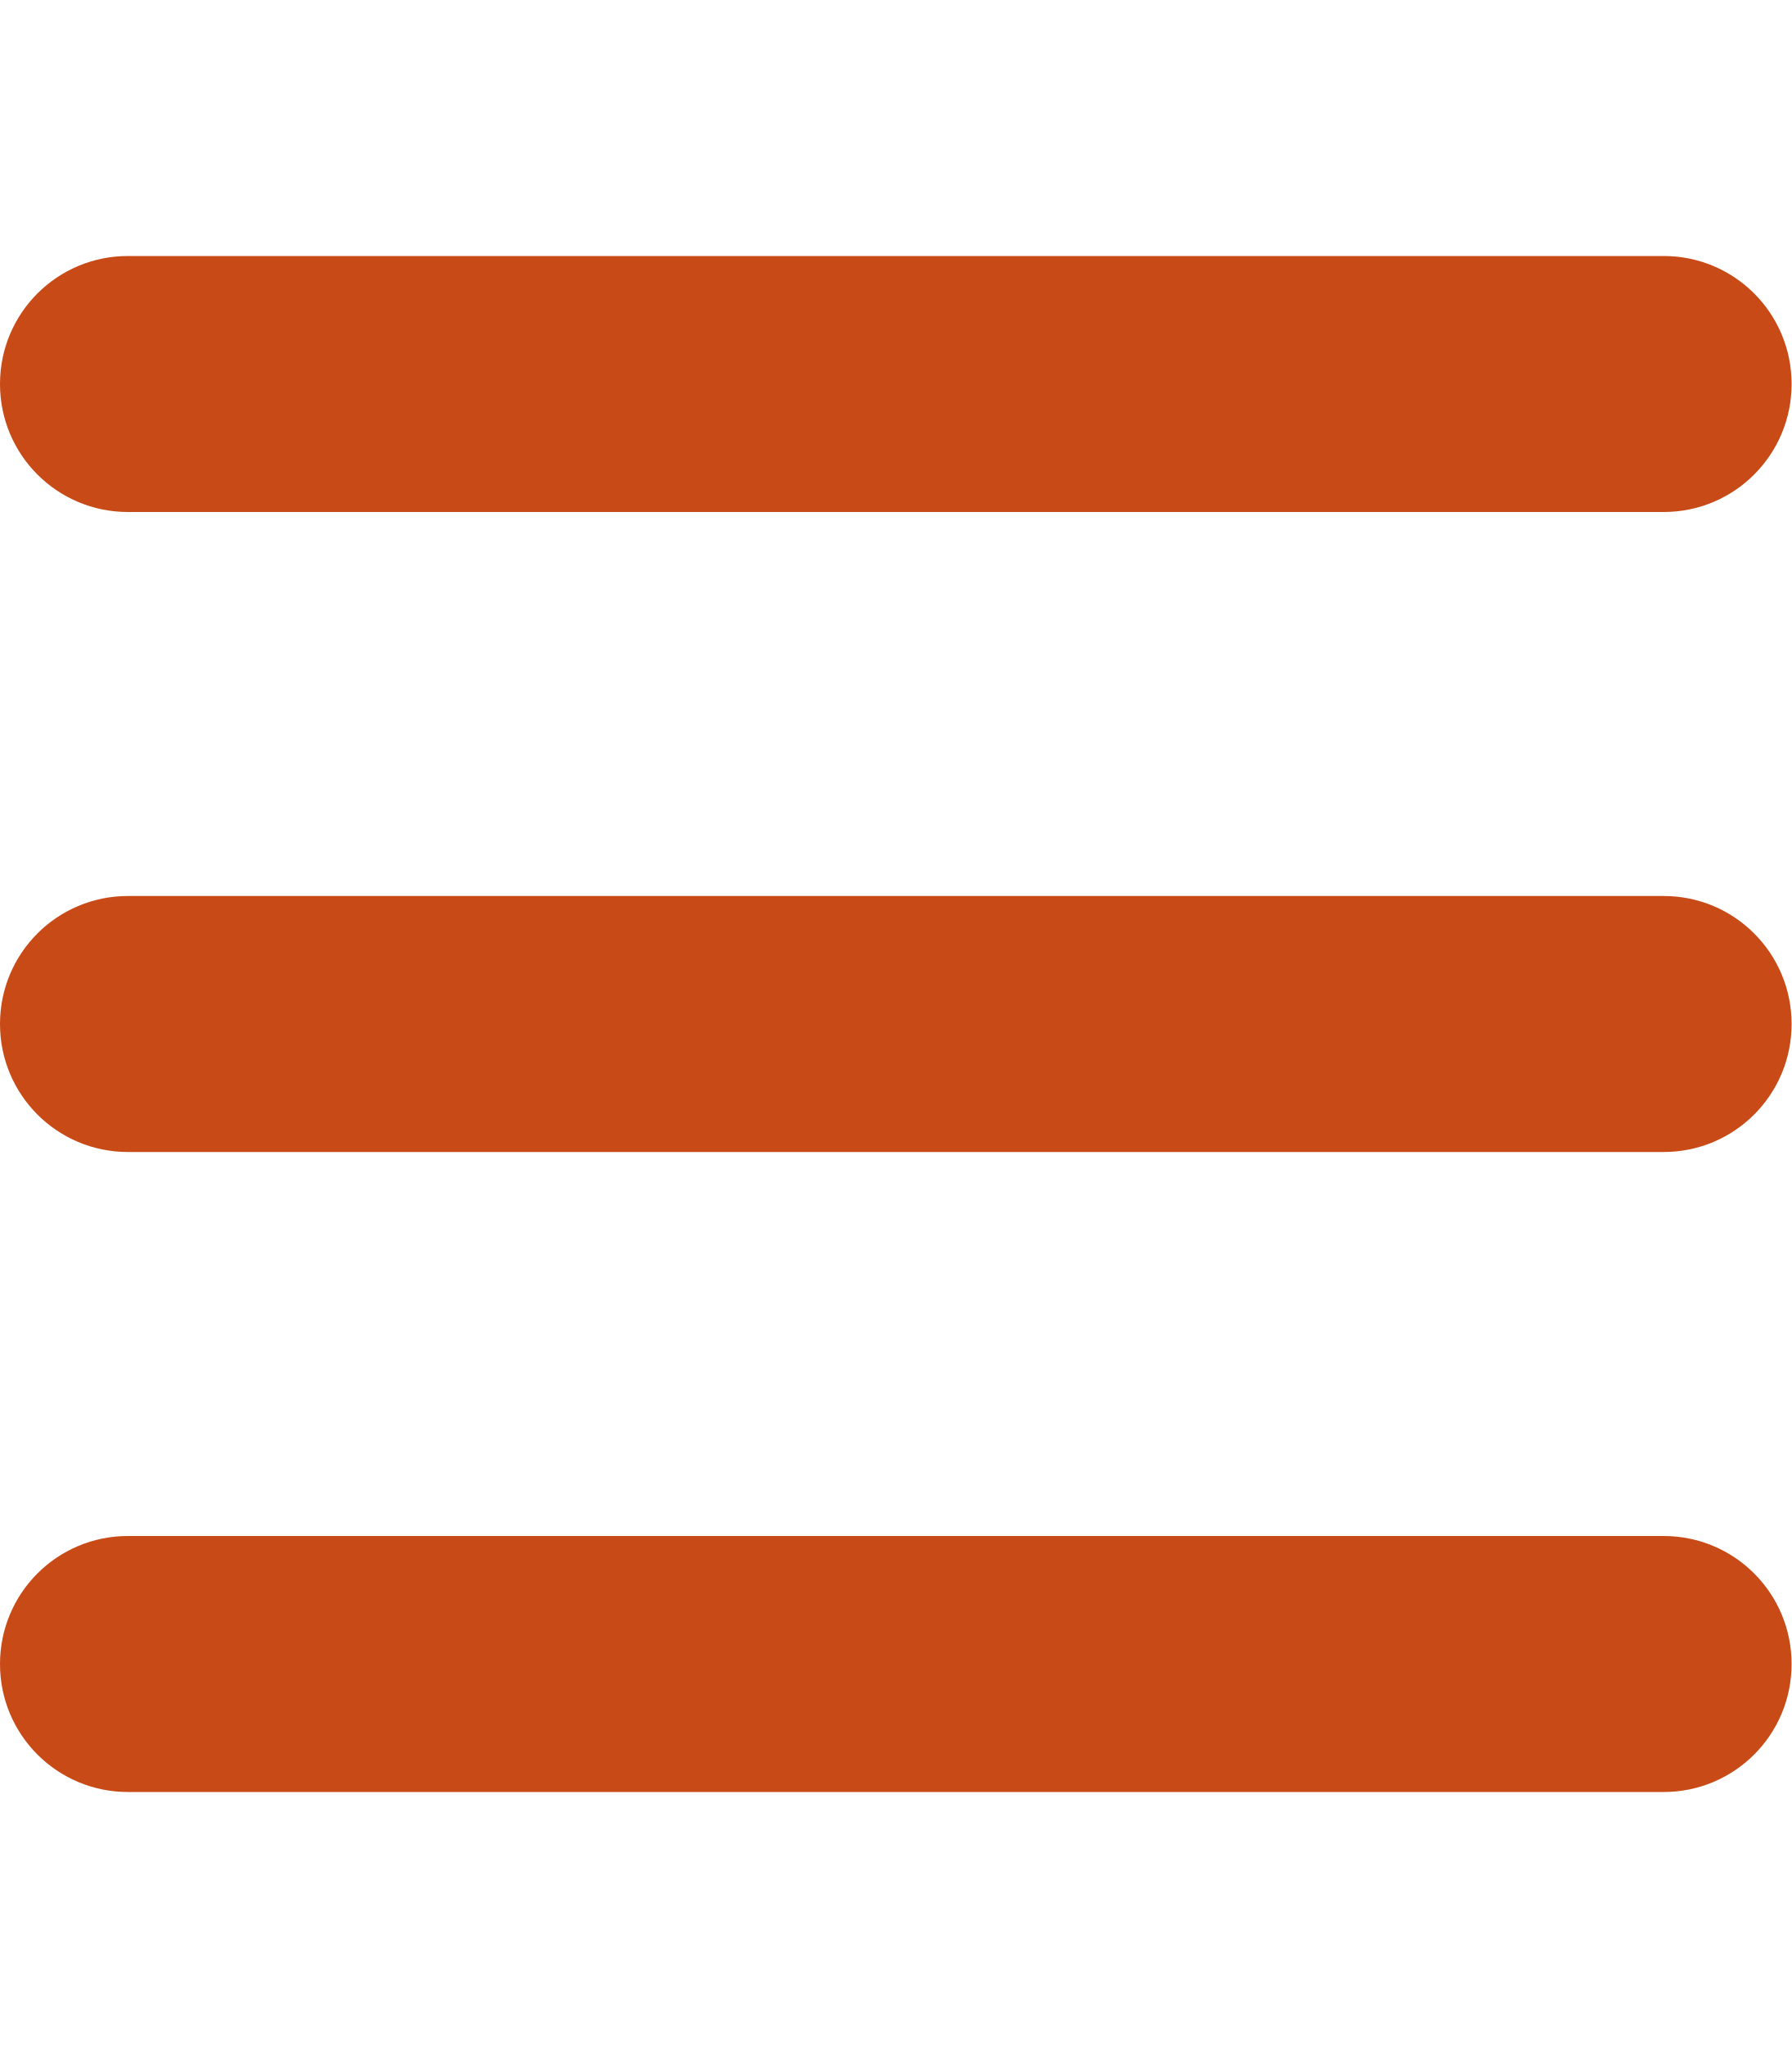
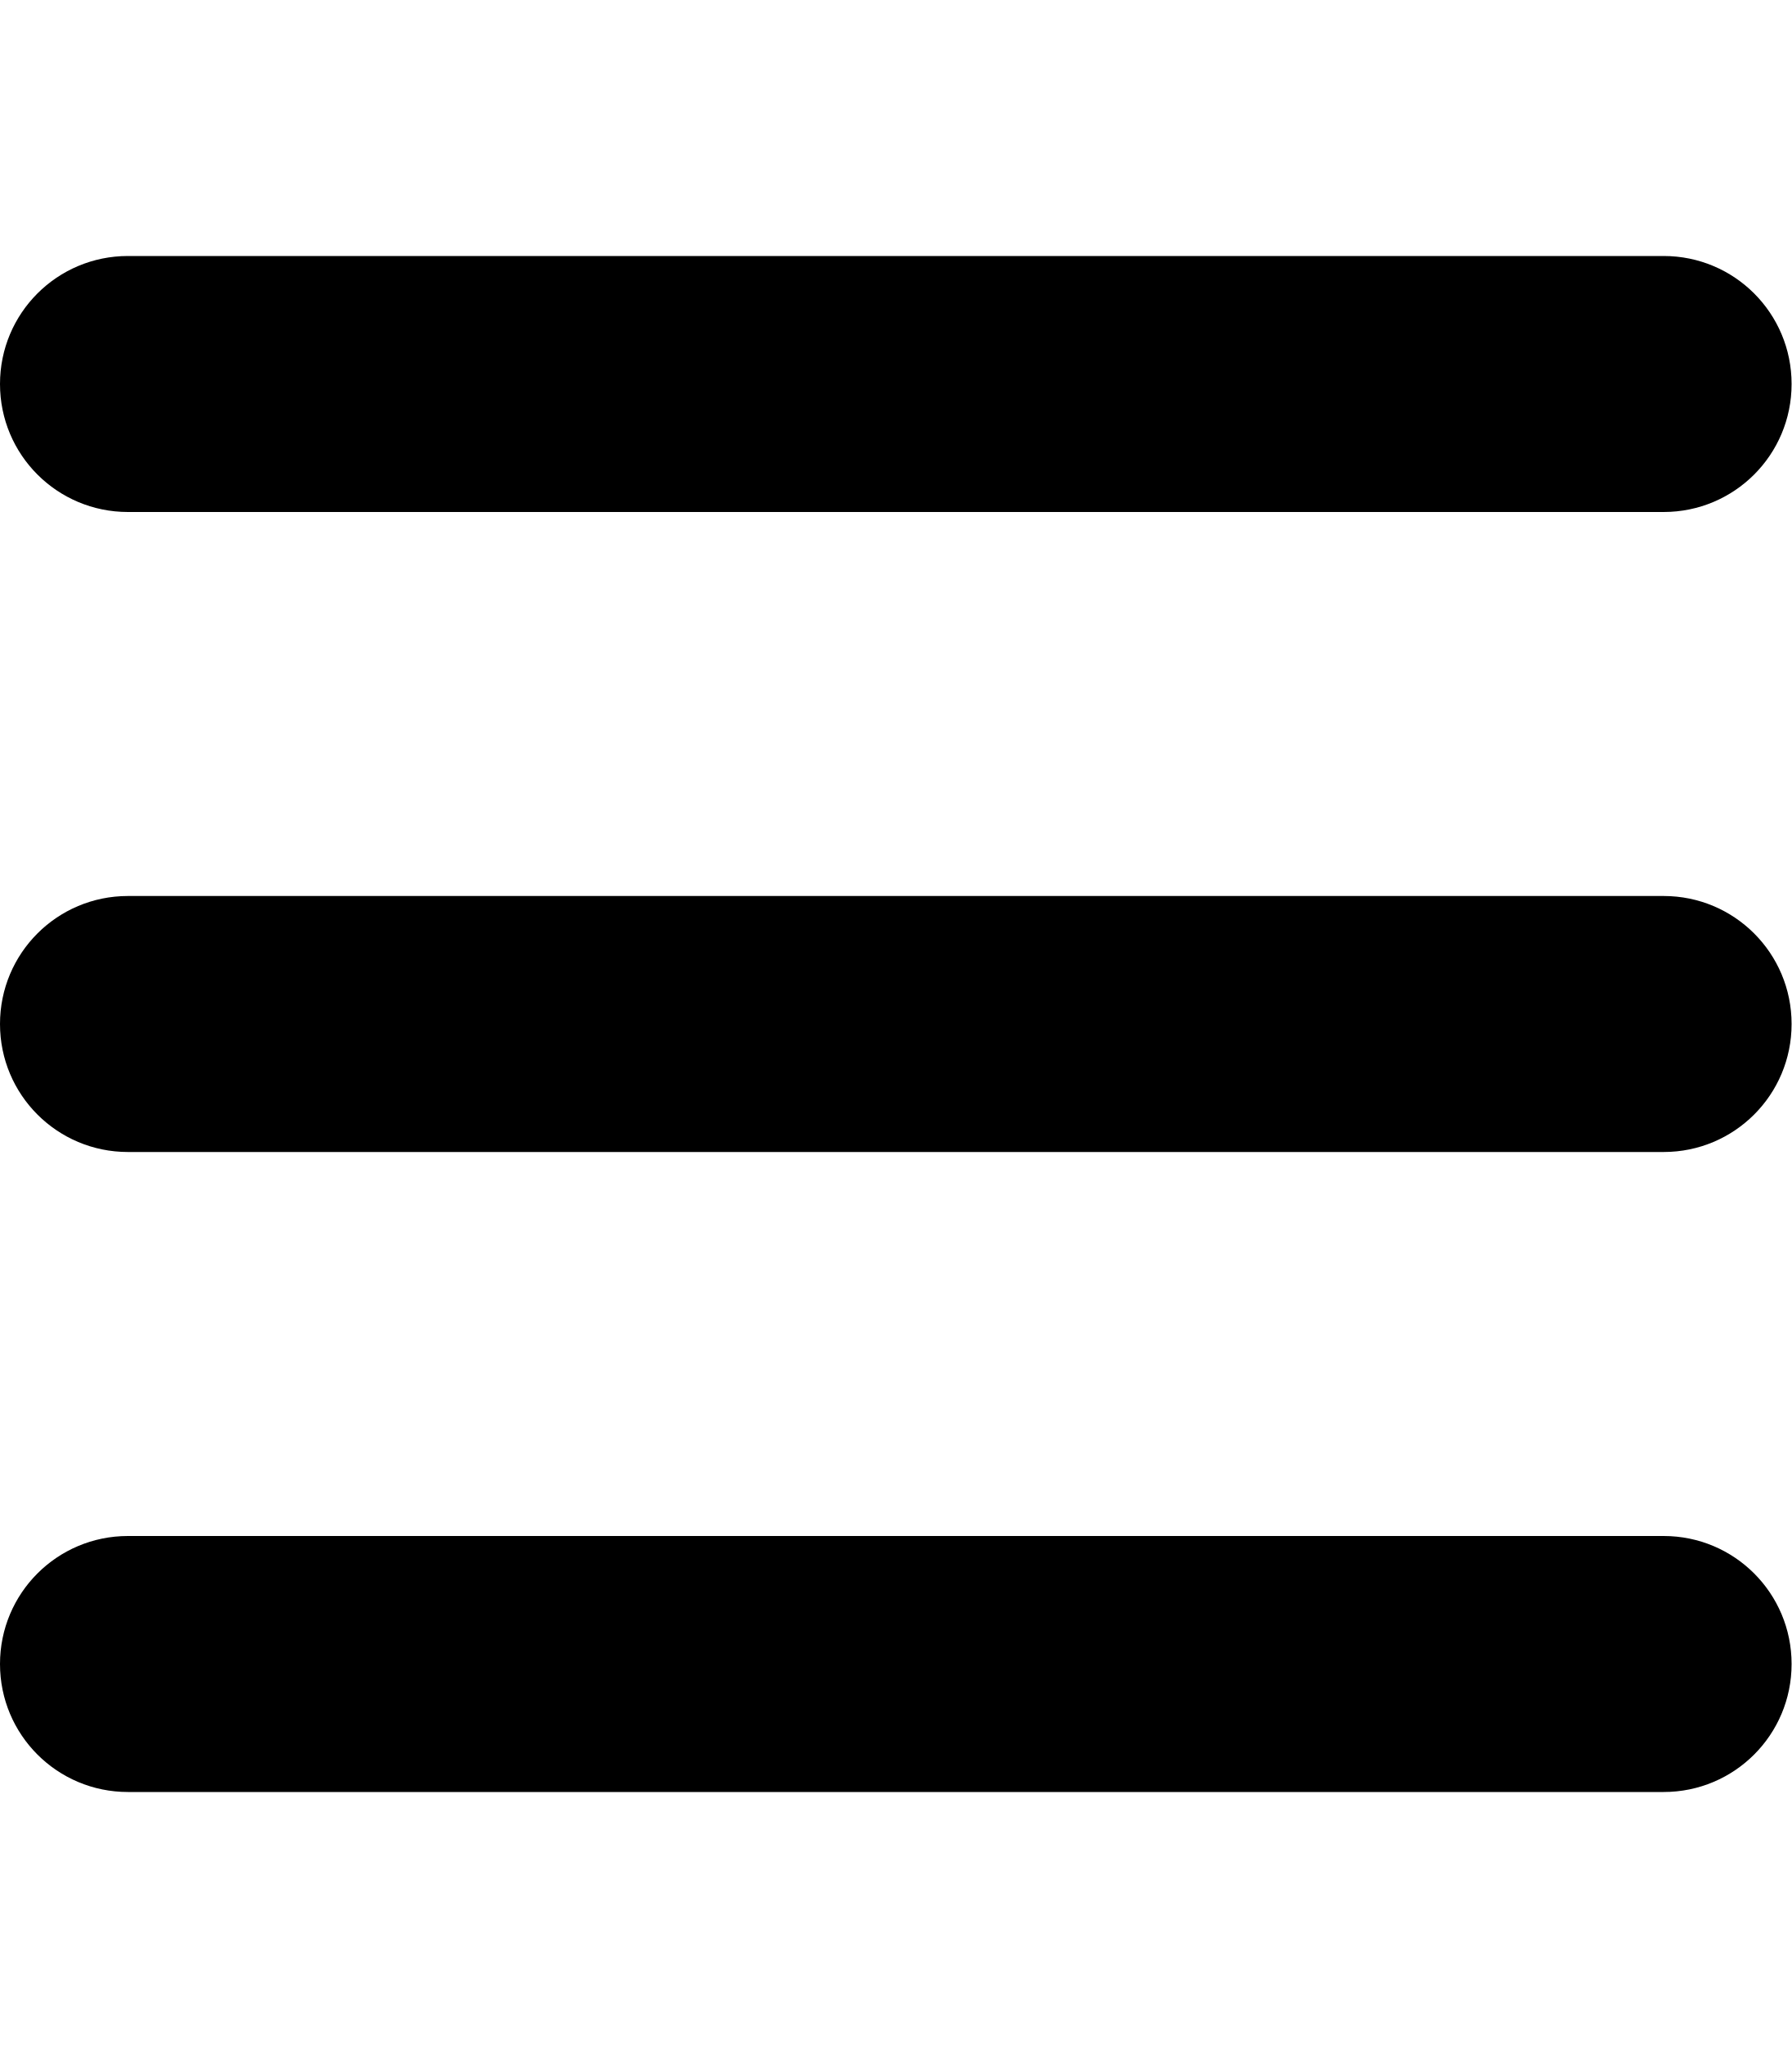
- <svg xmlns="http://www.w3.org/2000/svg" viewBox="0 0 448 512" fill="#C84A16">
+ <svg xmlns="http://www.w3.org/2000/svg" viewBox="0 0 448 512" fill="currentColor">
  <path d="M0 96C0 78.3 14.3 64 32 64H416c17.7 0 32 14.3 32 32s-14.3 32-32 32H32C14.3 128 0 113.7 0 96zM0 256c0-17.7 14.3-32 32-32H416c17.7 0 32 14.3 32 32s-14.3 32-32 32H32c-17.7 0-32-14.3-32-32zM448 416c0 17.7-14.3 32-32 32H32c-17.7 0-32-14.3-32-32s14.3-32 32-32H416c17.7 0 32 14.3 32 32z" />
</svg>
